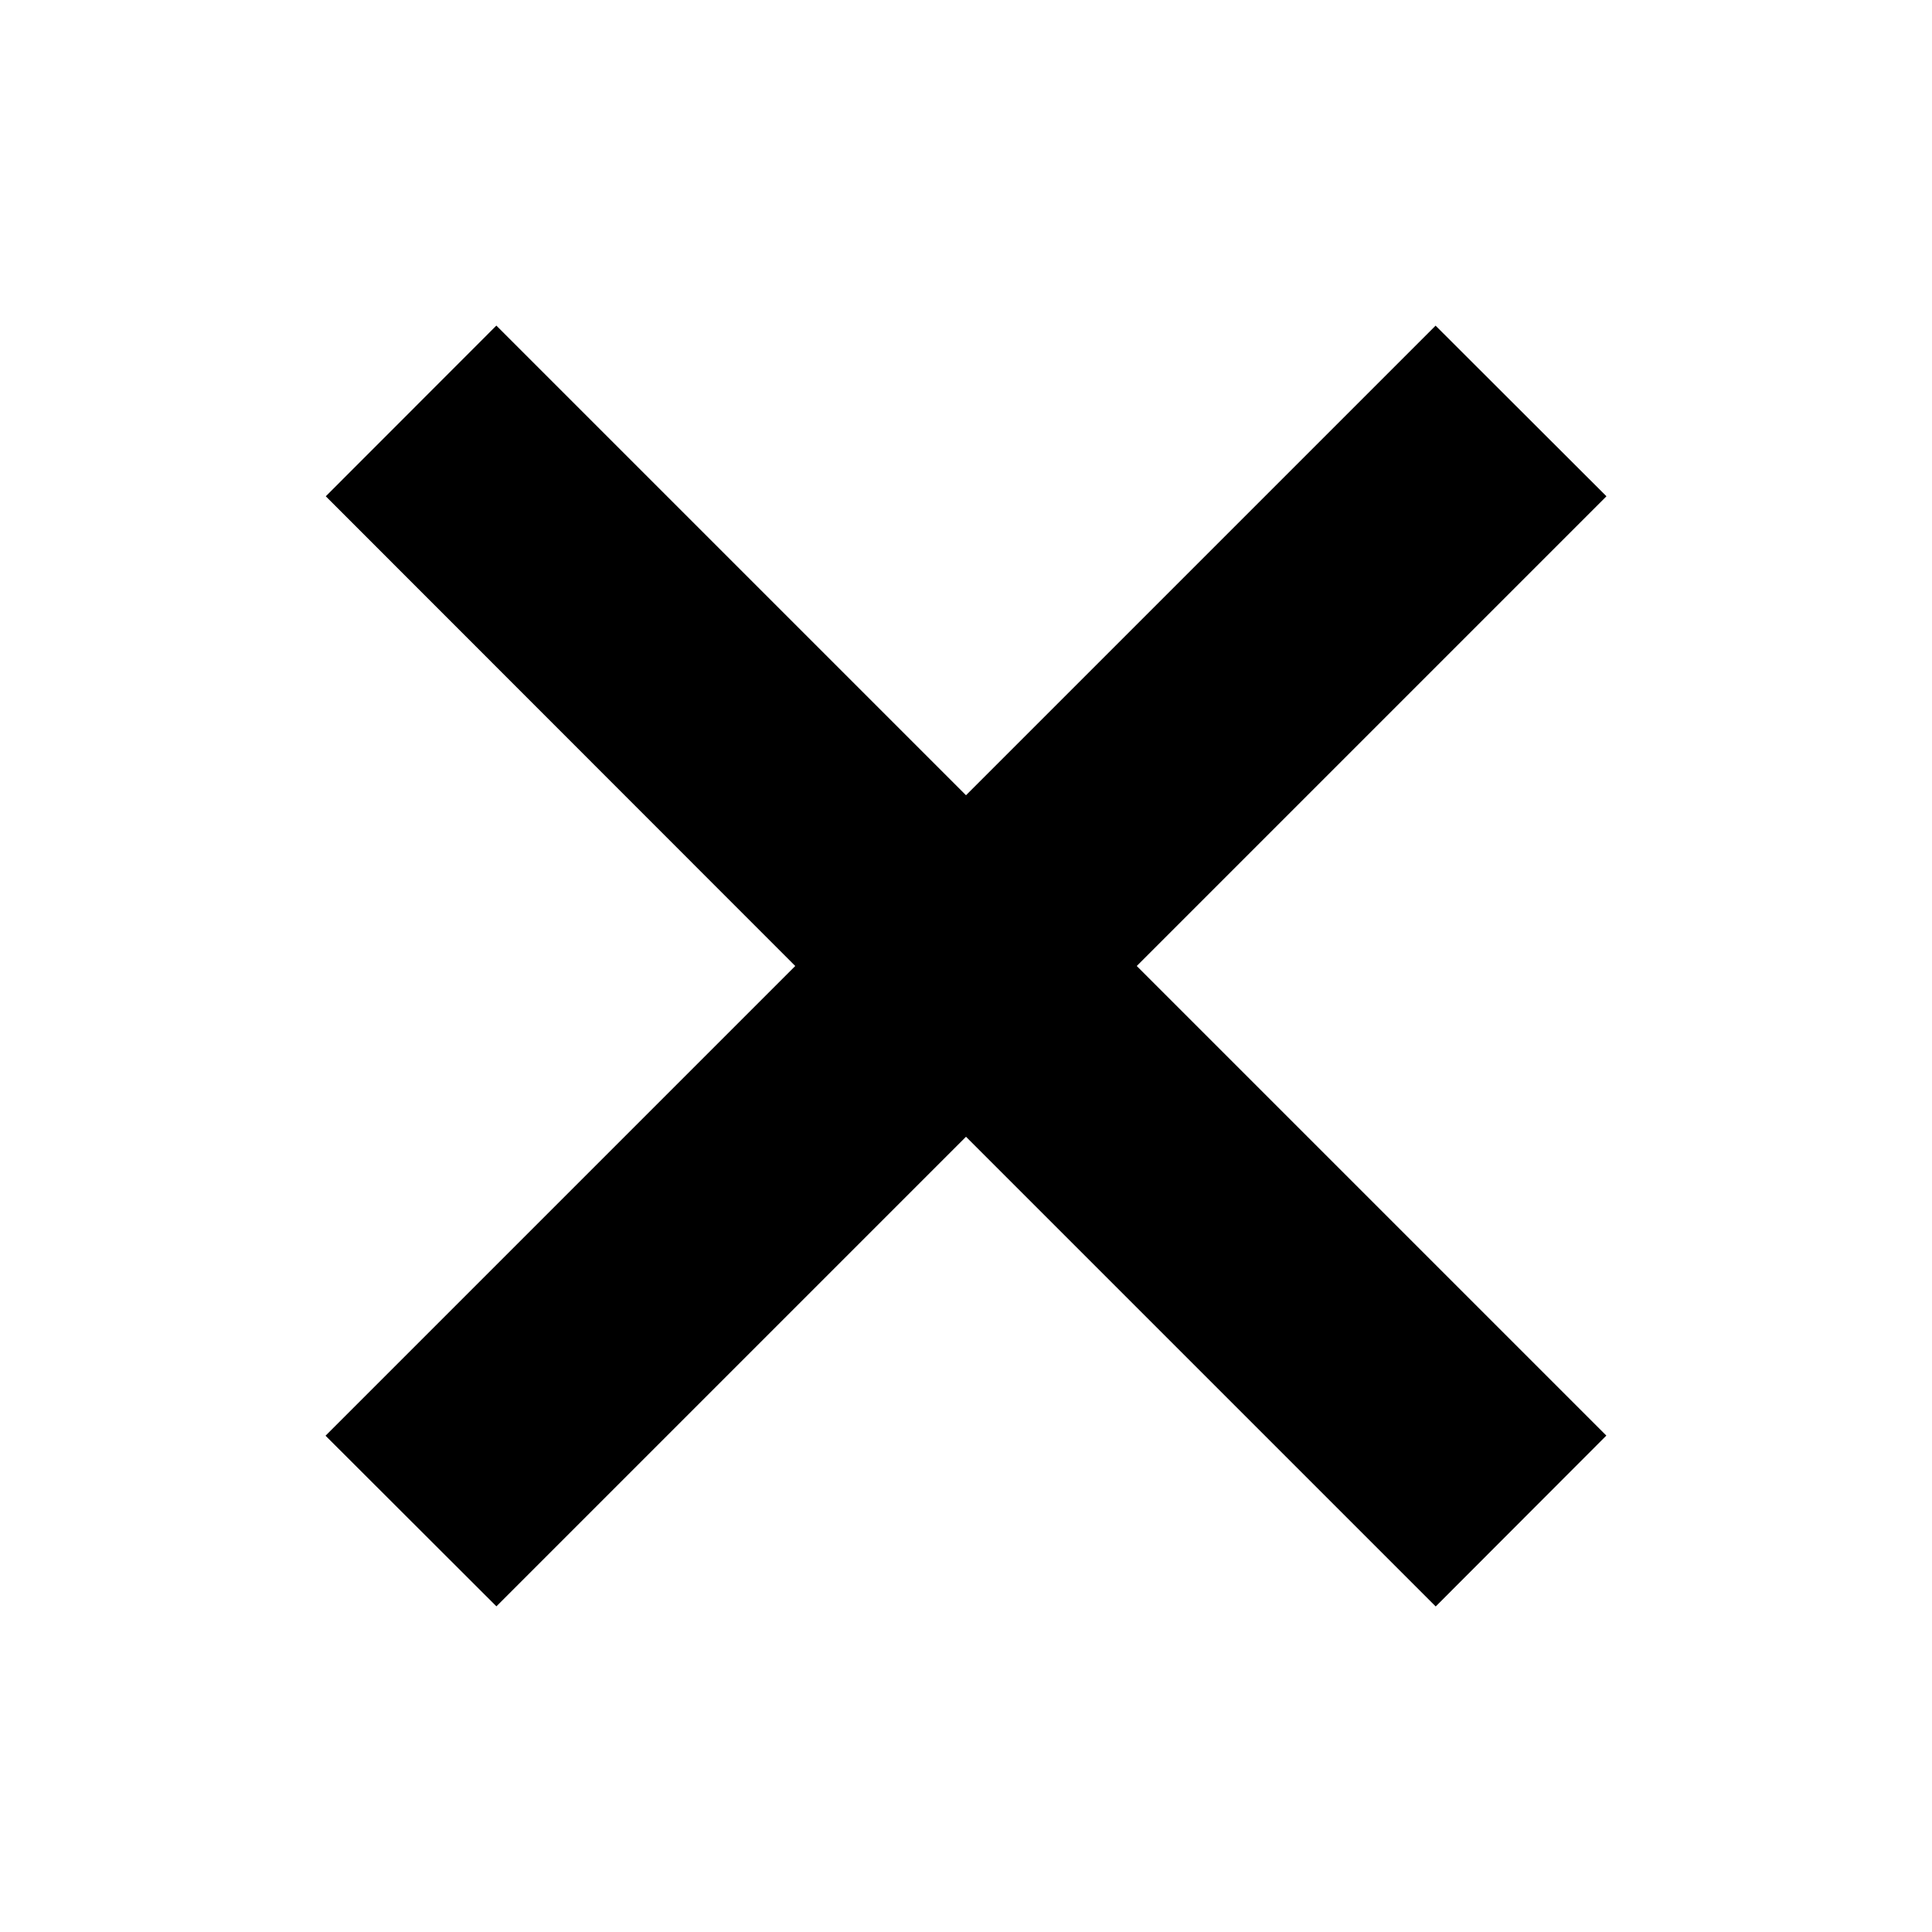
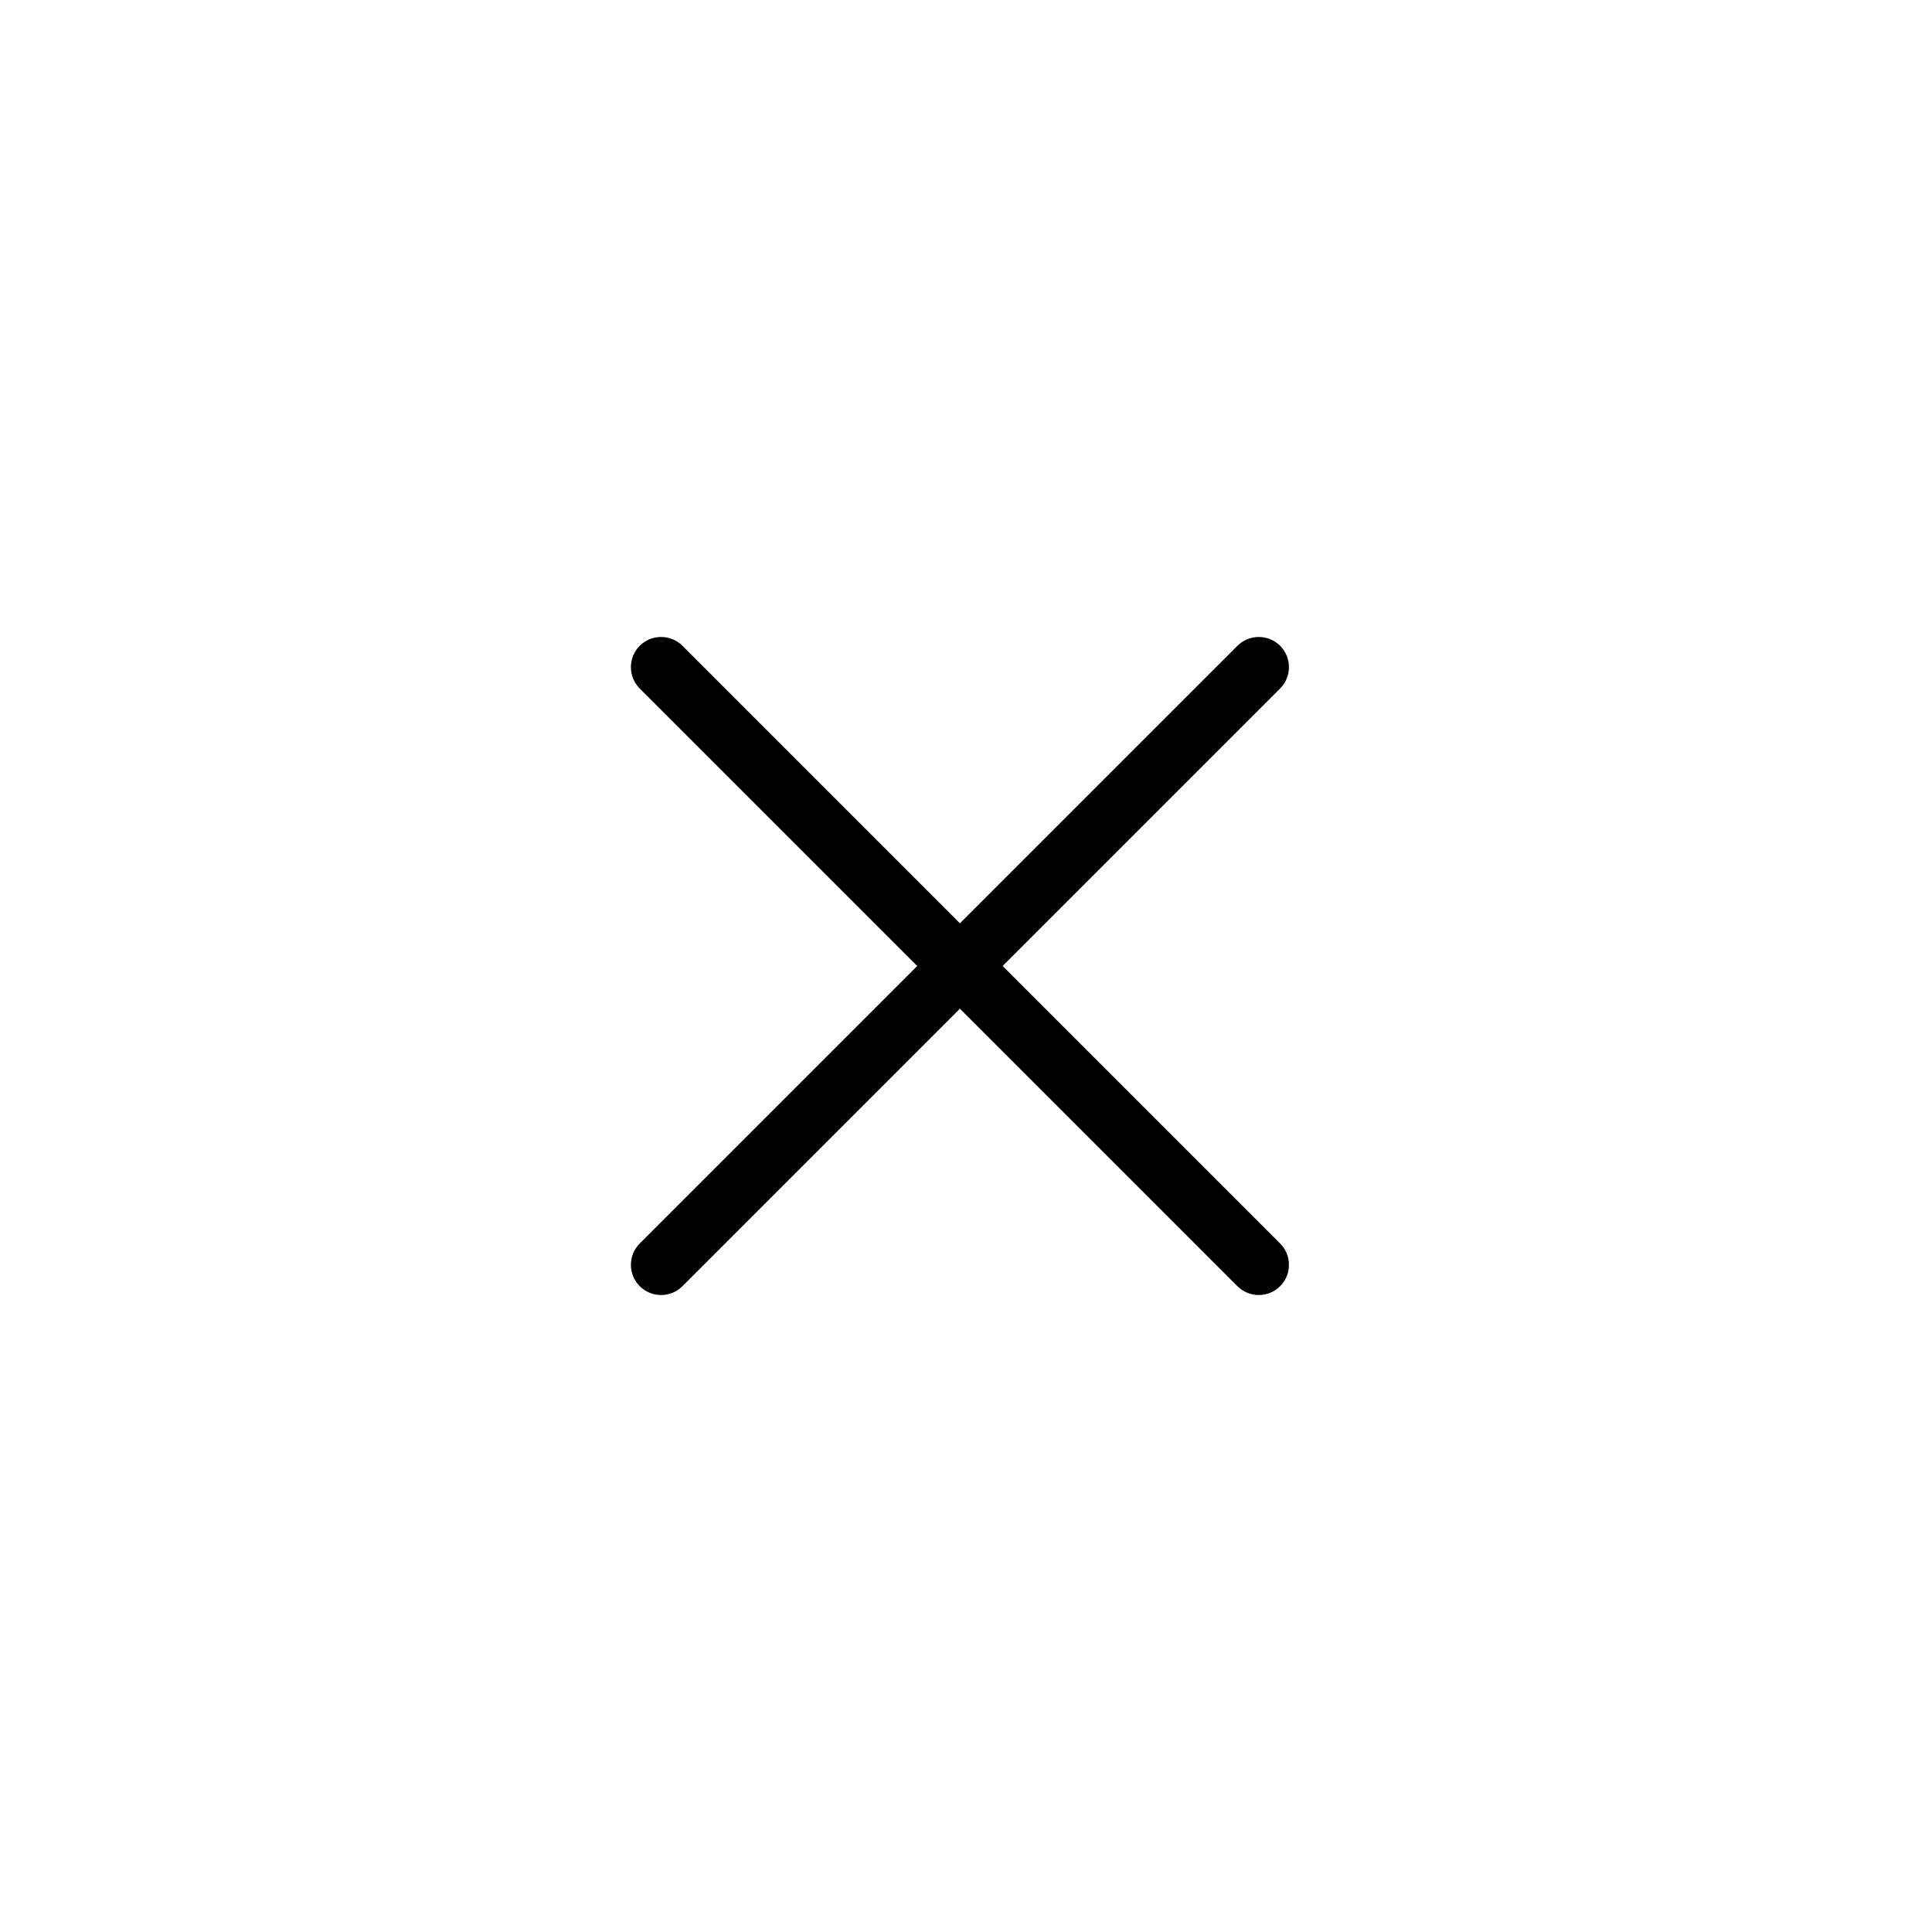
- <svg xmlns="http://www.w3.org/2000/svg" width="48" height="48" viewBox="0 0 16 16">
-   <path fill-rule="evenodd" clip-rule="evenodd" d="M4.11 2.697L2.698 4.11 6.586 8l-3.89 3.89 1.415 1.413L8 9.414l3.89 3.89 1.413-1.415L9.414 8l3.89-3.89-1.415-1.413L8 6.586l-3.89-3.89z" fill="#000" />
+ <svg xmlns="http://www.w3.org/2000/svg" width="64" height="64" viewBox="0 0 64 64" fill="none">
+   <path d="M22.607 21.393C22.216 21.003 21.583 21.003 21.192 21.393C20.802 21.784 20.802 22.417 21.192 22.808L22.607 21.393ZM40.991 42.607C41.382 42.997 42.015 42.997 42.406 42.607C42.796 42.216 42.796 41.583 42.406 41.192L40.991 42.607ZM21.192 41.192C20.802 41.583 20.802 42.216 21.192 42.607C21.583 42.997 22.216 42.997 22.607 42.607L21.192 41.192ZM42.406 22.808C42.796 22.417 42.796 21.784 42.406 21.393C42.015 21.003 41.382 21.003 40.991 21.393L42.406 22.808ZM21.192 22.808L40.991 42.607L42.406 41.192L22.607 21.393L21.192 22.808ZM22.607 42.607L42.406 22.808L40.991 21.393L21.192 41.192L22.607 42.607Z" fill="black" />
</svg>
